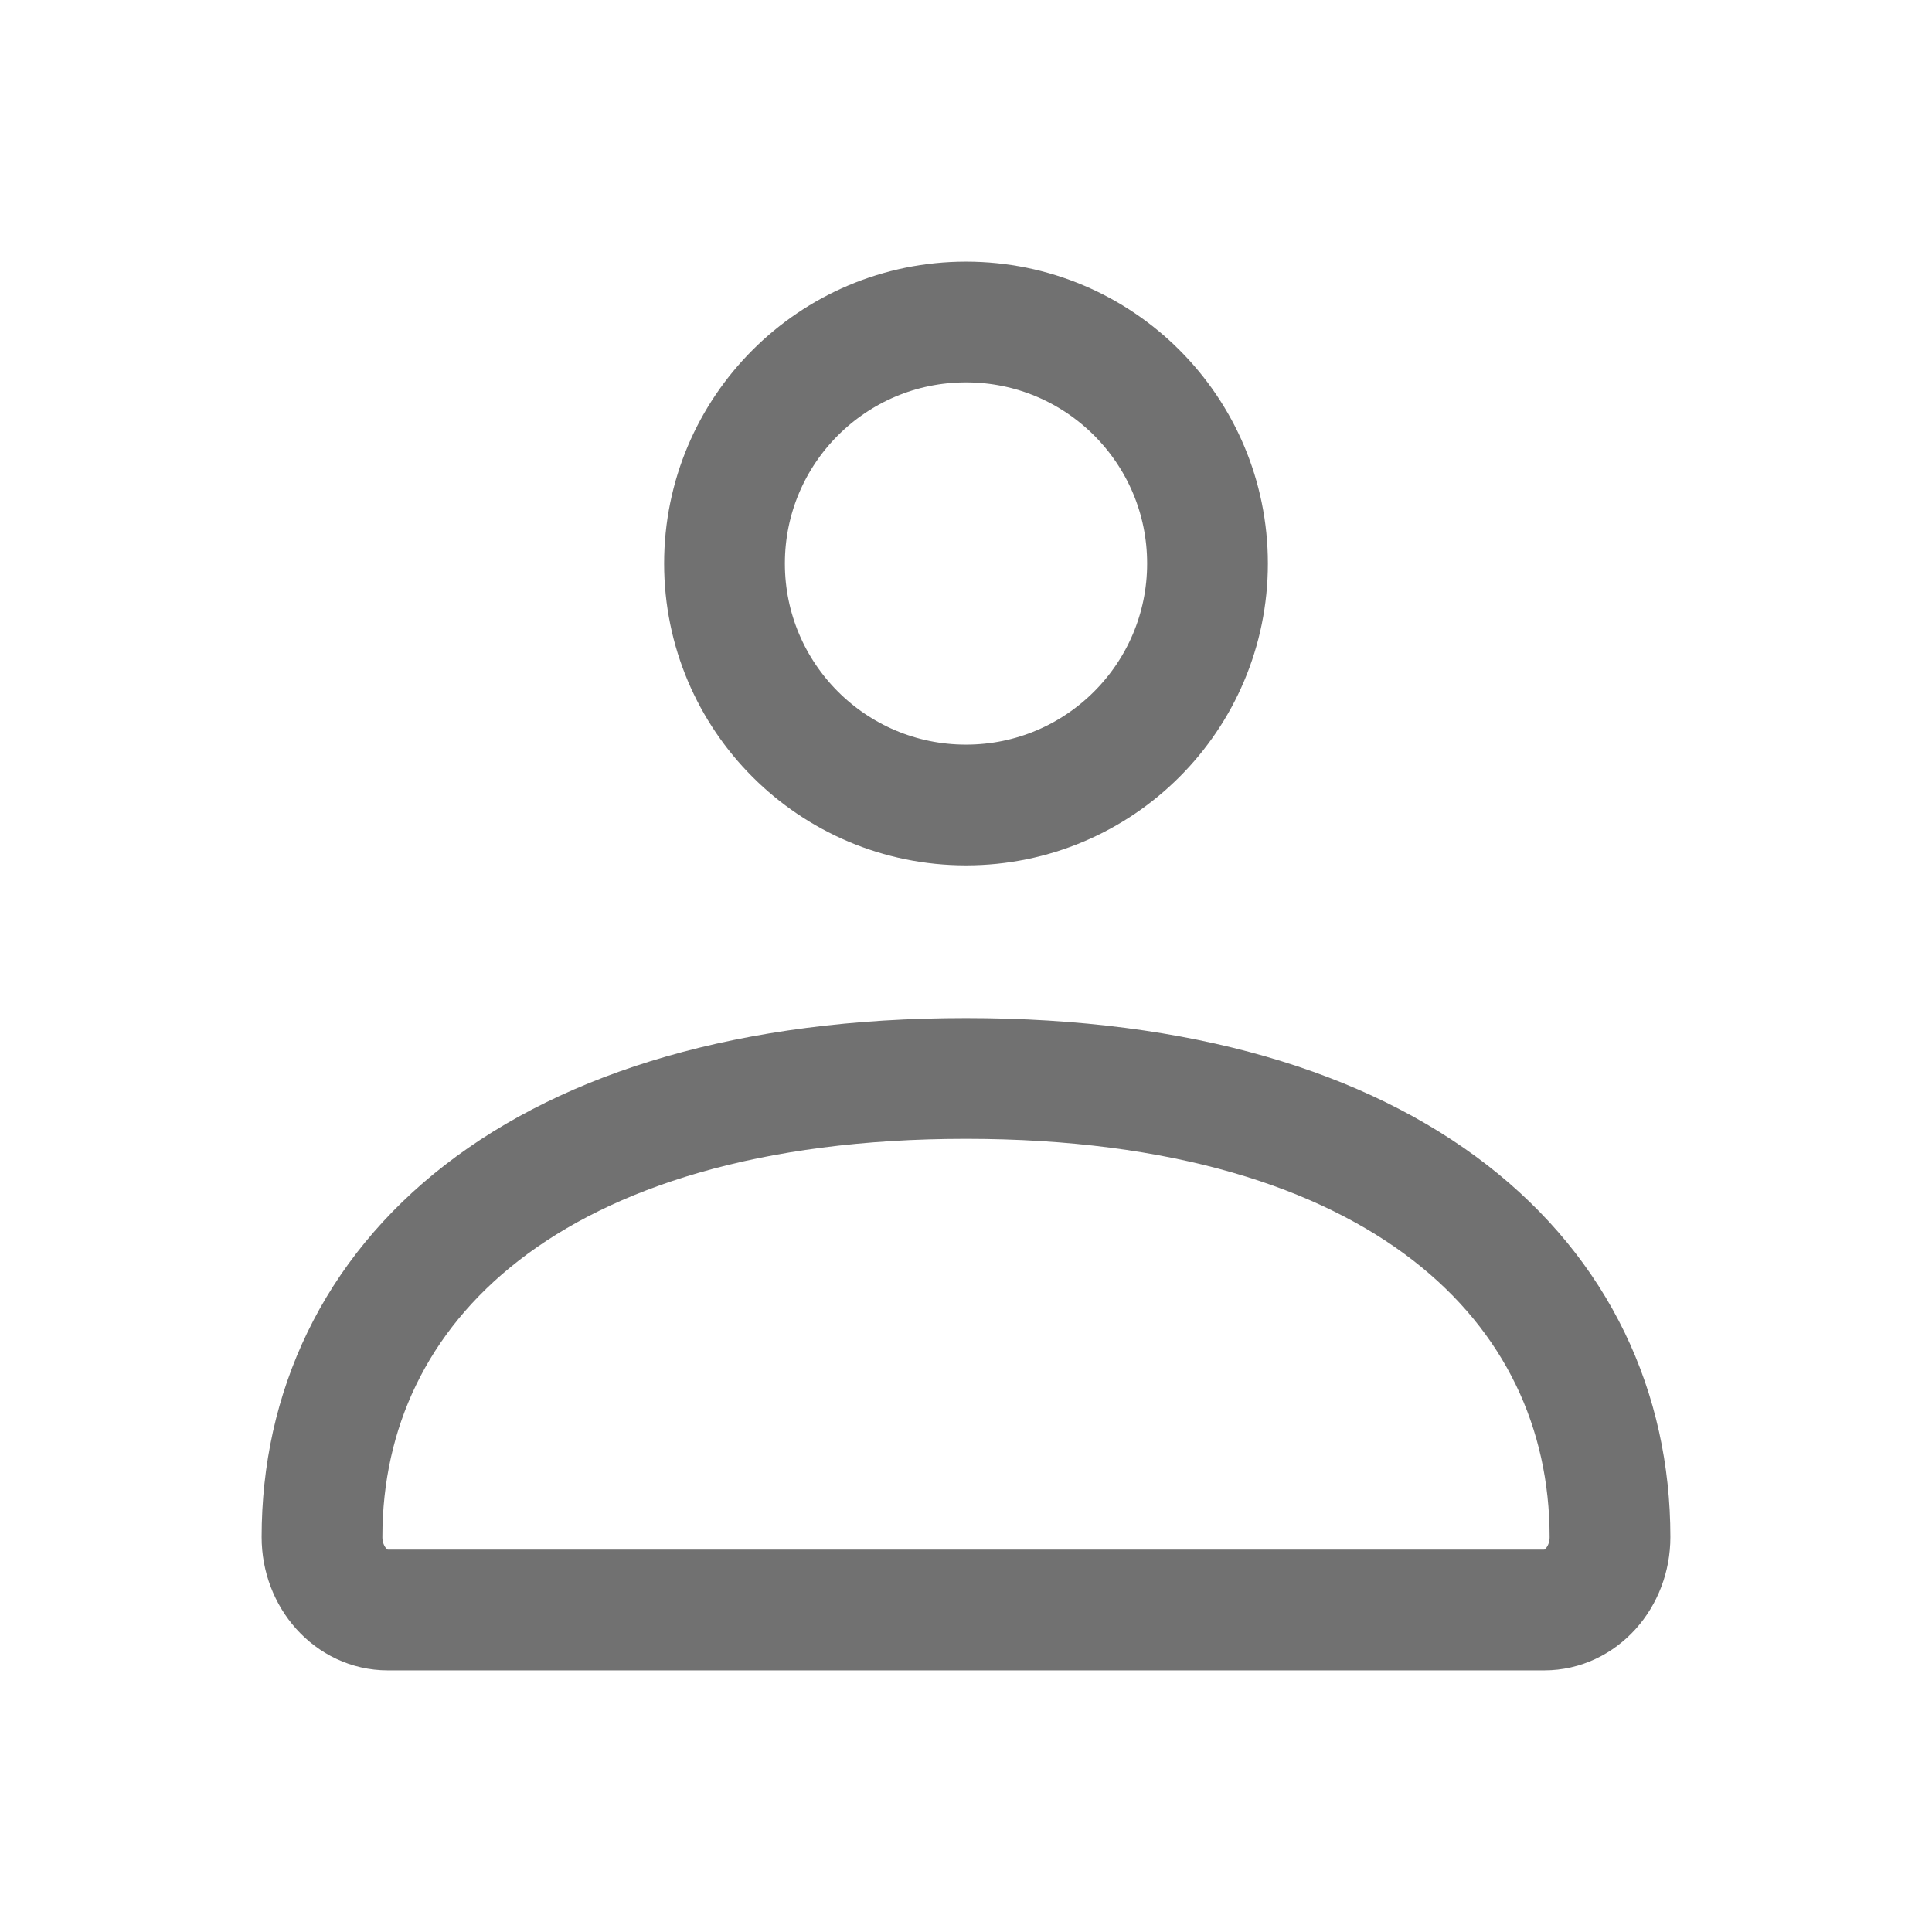
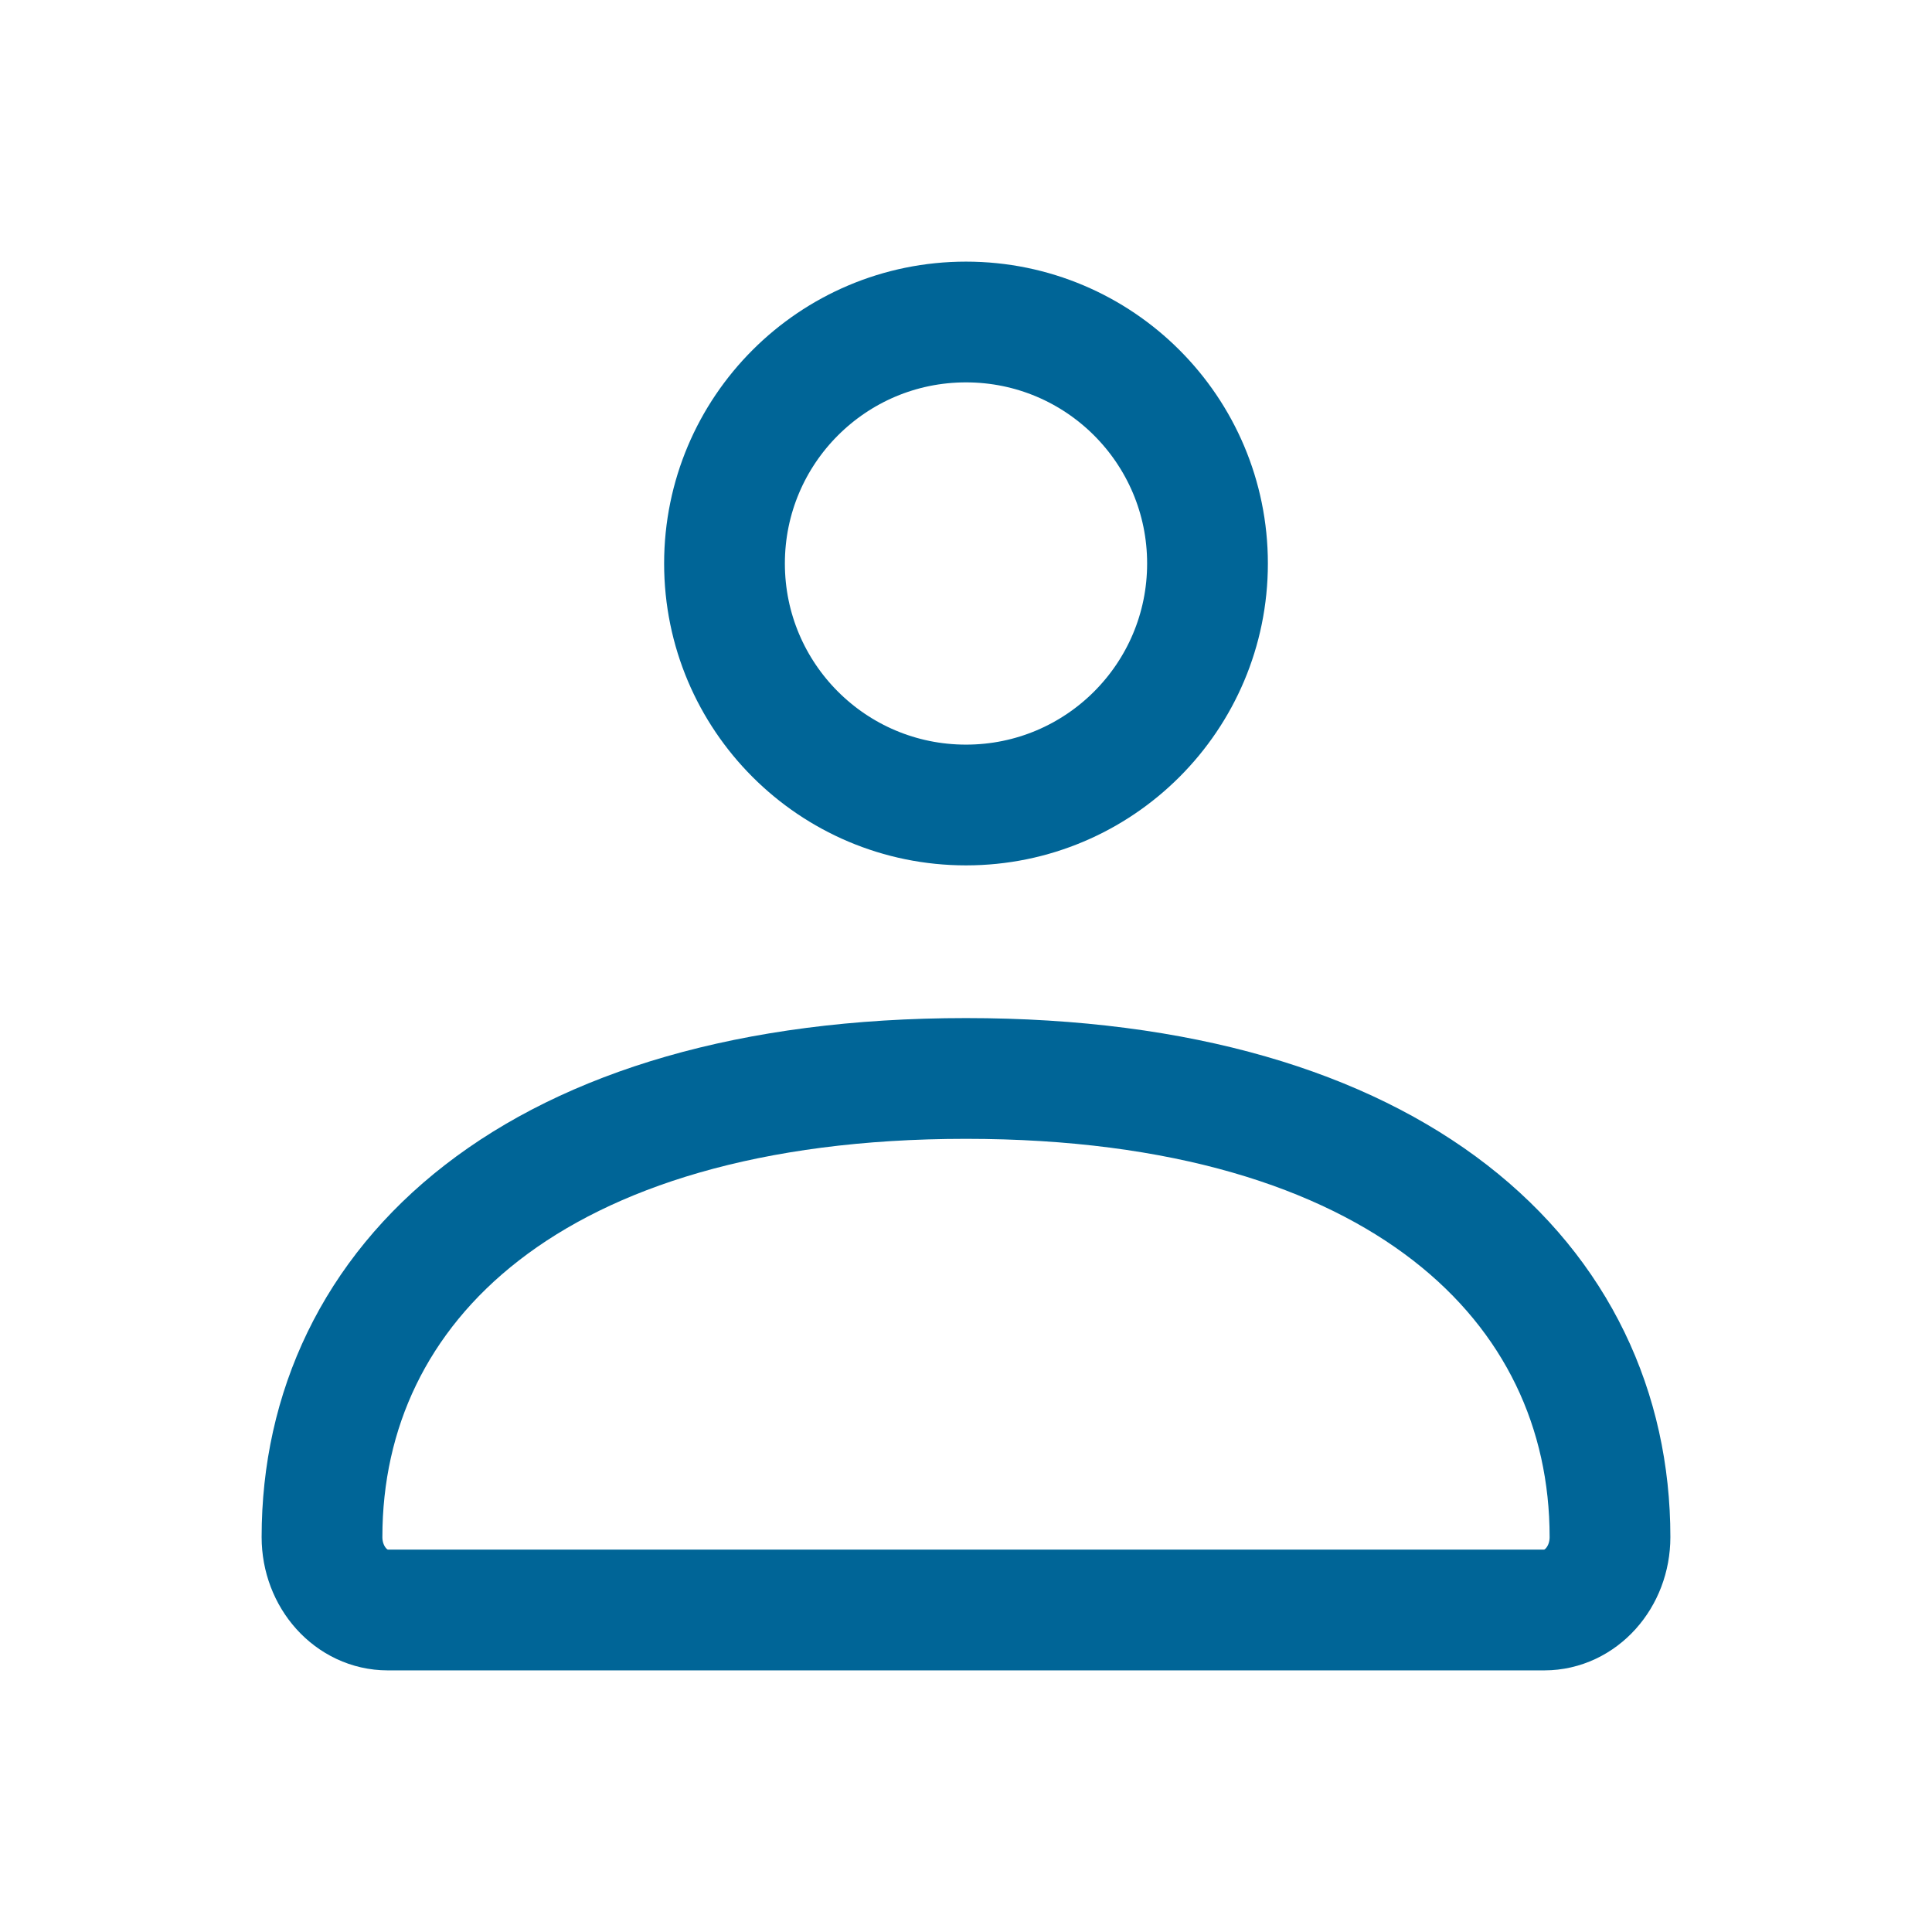
<svg xmlns="http://www.w3.org/2000/svg" width="24" height="24" viewBox="0 0 24 24" fill="none">
-   <path d="M4 19.094C4 15.947 6.629 13.397 12 13.397C17.371 13.397 20 15.947 20 19.094C20 19.594 19.635 20 19.184 20H4.816C4.365 20 4 19.594 4 19.094Z" stroke="#717171" stroke-width="1.5" />
-   <path d="M15 7C15 8.657 13.657 10 12 10C10.343 10 9 8.657 9 7C9 5.343 10.343 4 12 4C13.657 4 15 5.343 15 7Z" stroke="#717171" stroke-width="1.5" />
+   <path d="M4 19.094C4 15.947 6.629 13.397 12 13.397C17.371 13.397 20 15.947 20 19.094C20 19.594 19.635 20 19.184 20H4.816C4.365 20 4 19.594 4 19.094Z" stroke="#006597" stroke-width="1.5" />
+   <path d="M15 7C15 8.657 13.657 10 12 10C10.343 10 9 8.657 9 7C9 5.343 10.343 4 12 4C13.657 4 15 5.343 15 7Z" stroke="#006597" stroke-width="1.5" />
</svg>
